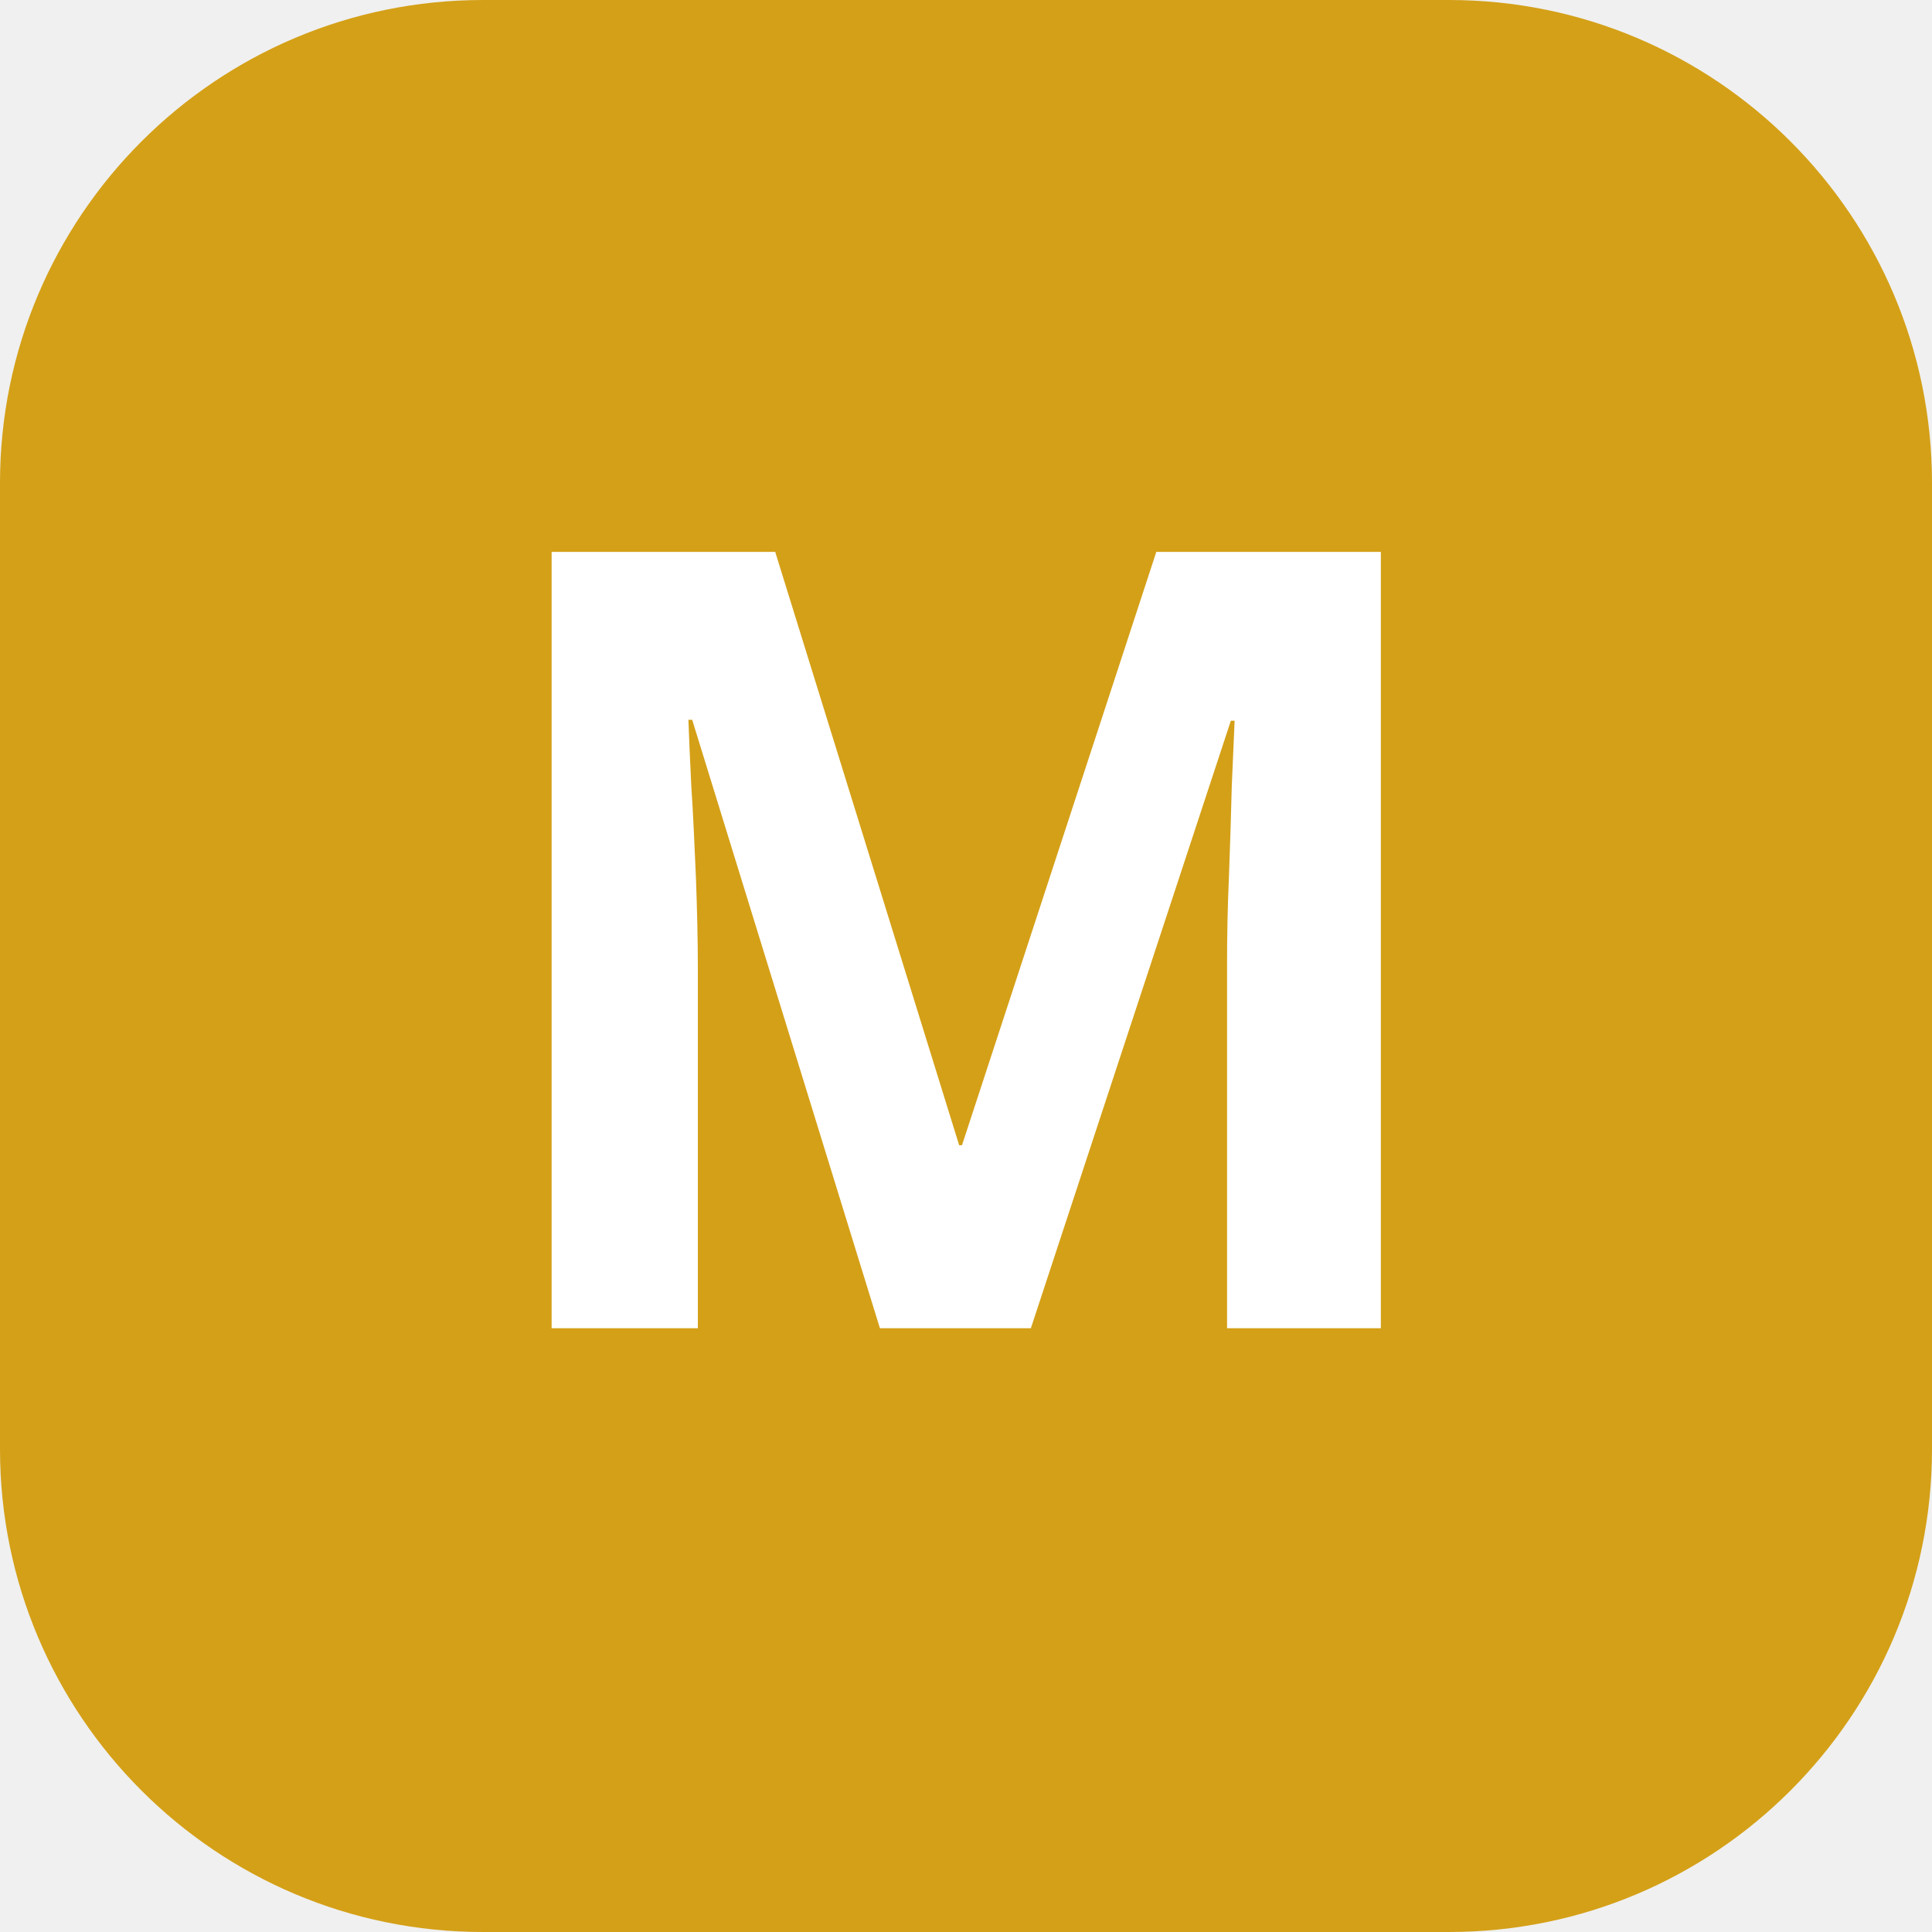
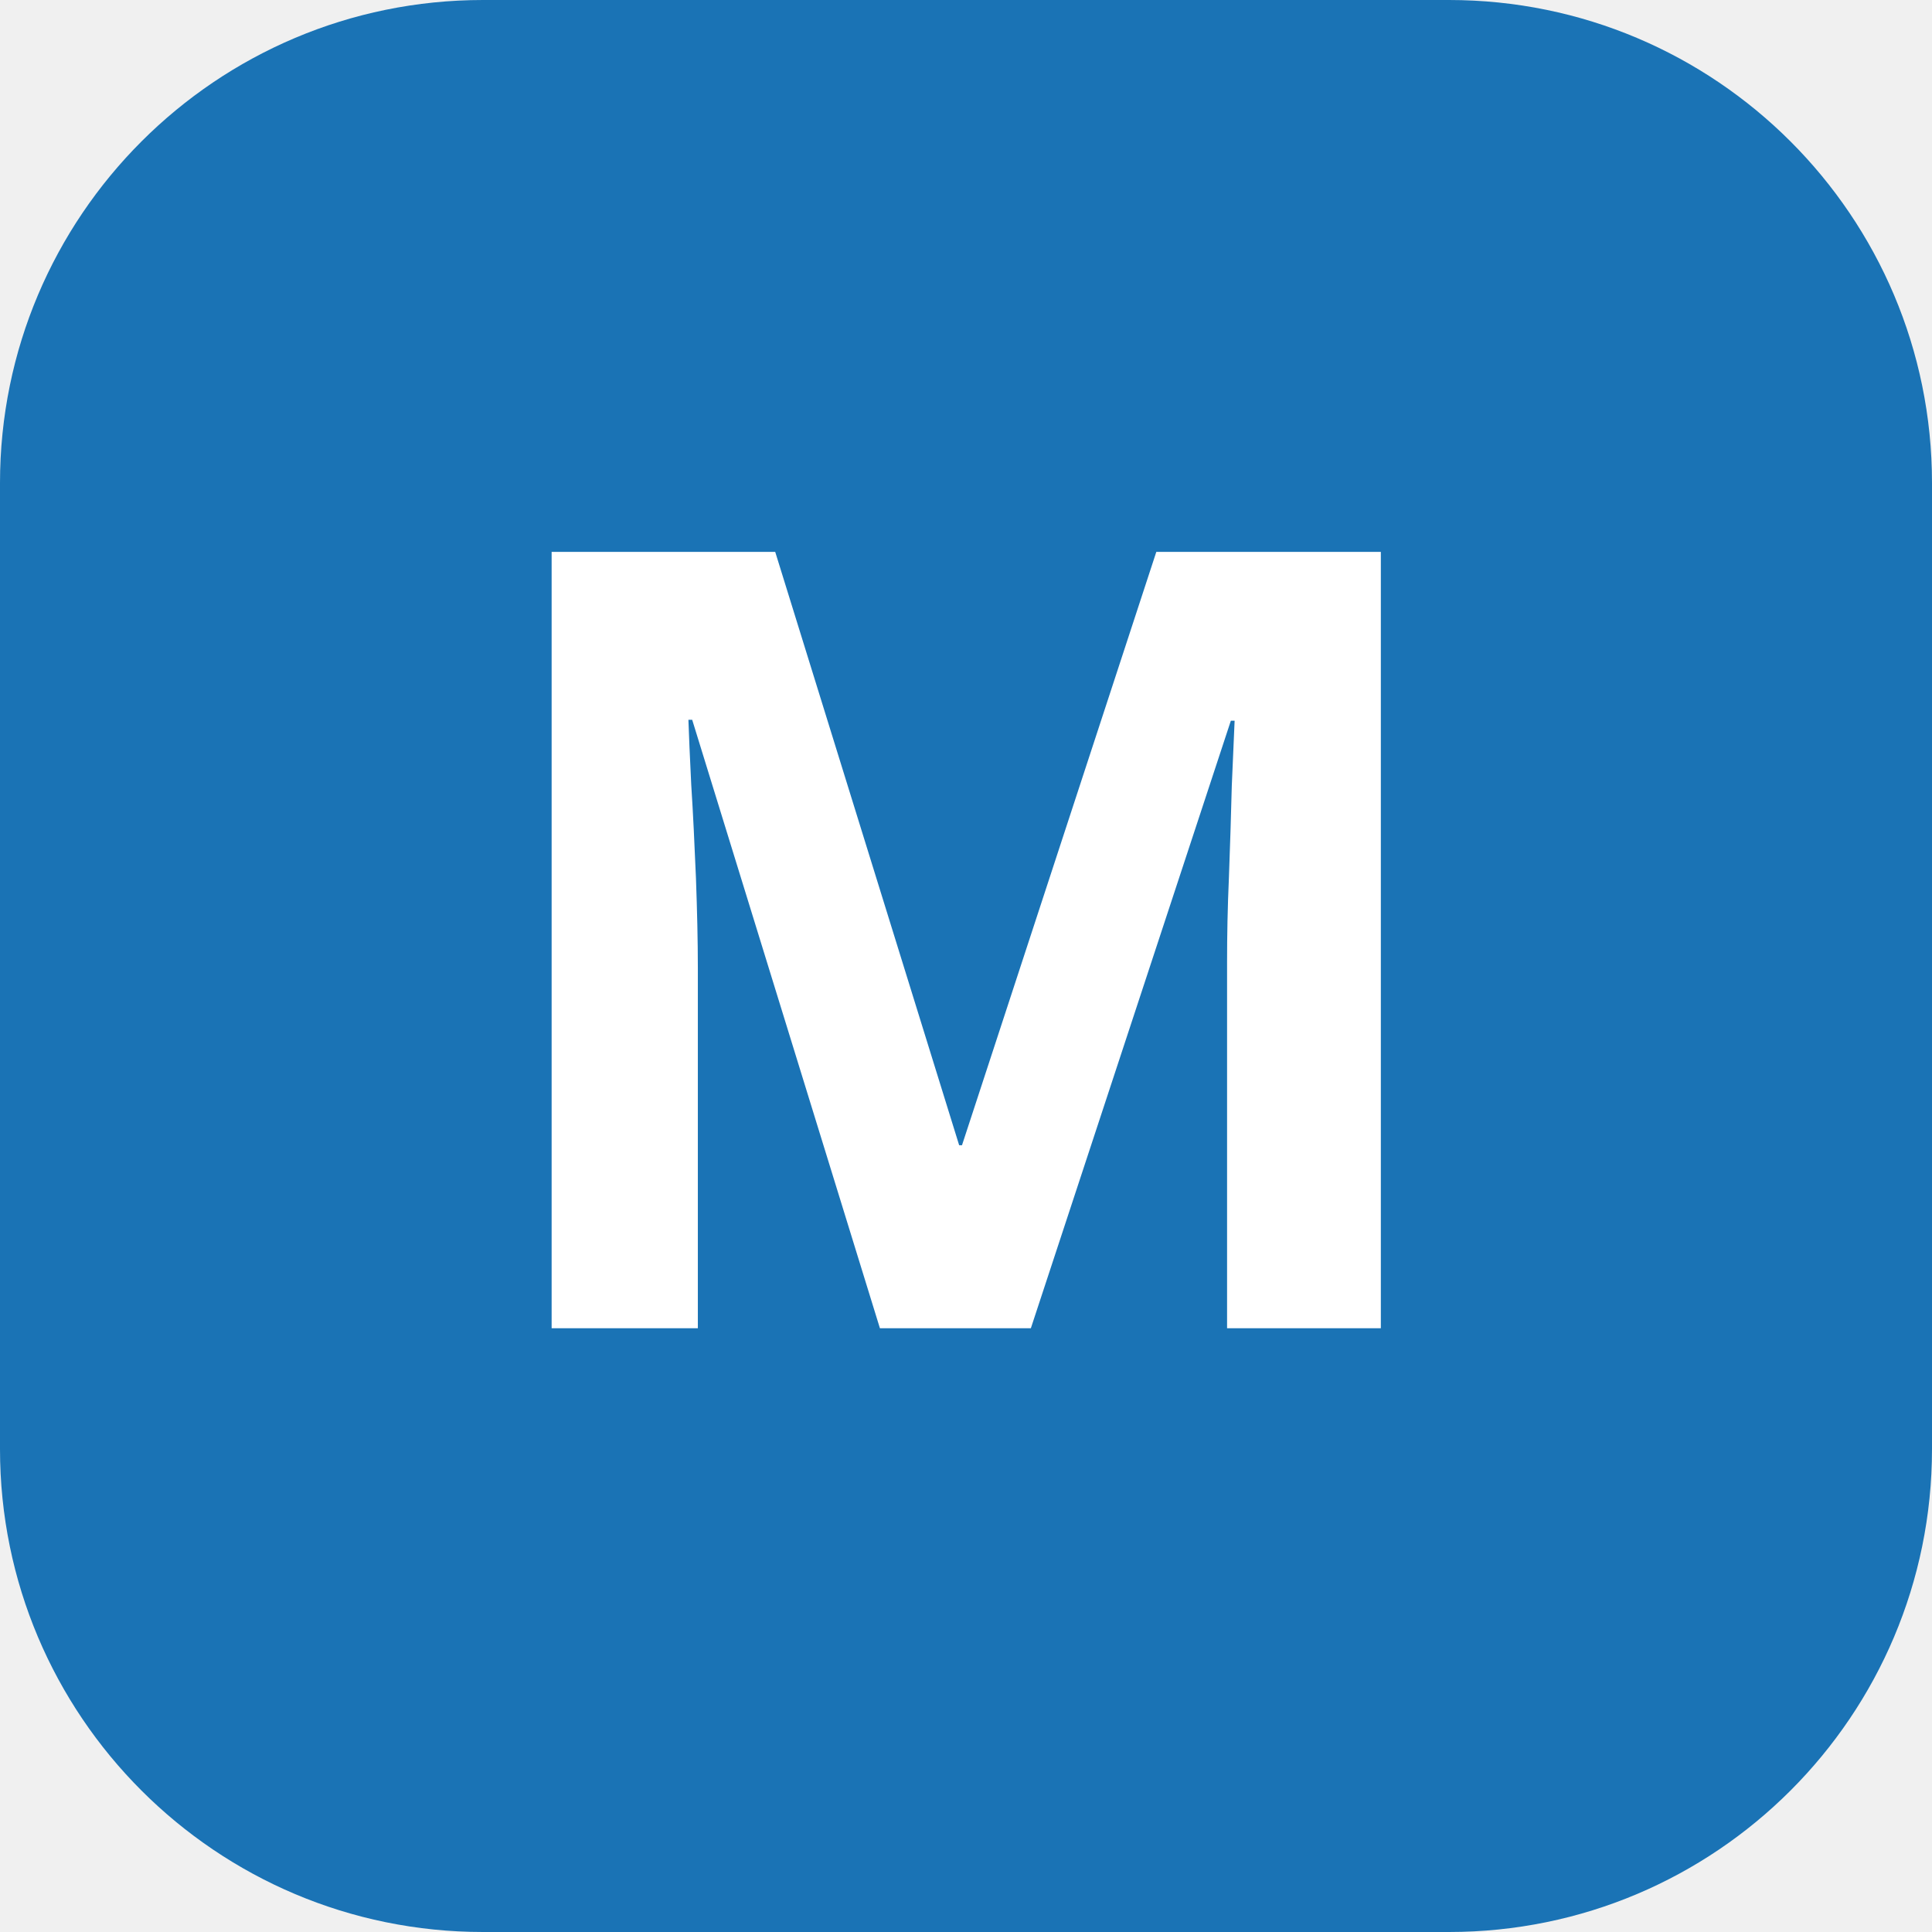
<svg xmlns="http://www.w3.org/2000/svg" width="32" height="32" viewBox="0 0 32 32" fill="none">
-   <rect width="32" height="32" rx="8" fill="#d4a017" />
+   <rect width="32" height="32" rx="8" fill="#1a73b5" />
  <text x="16" y="22" text-anchor="middle" fill="white" font-size="18" font-weight="bold" font-family="system-ui">M</text>
</svg>
